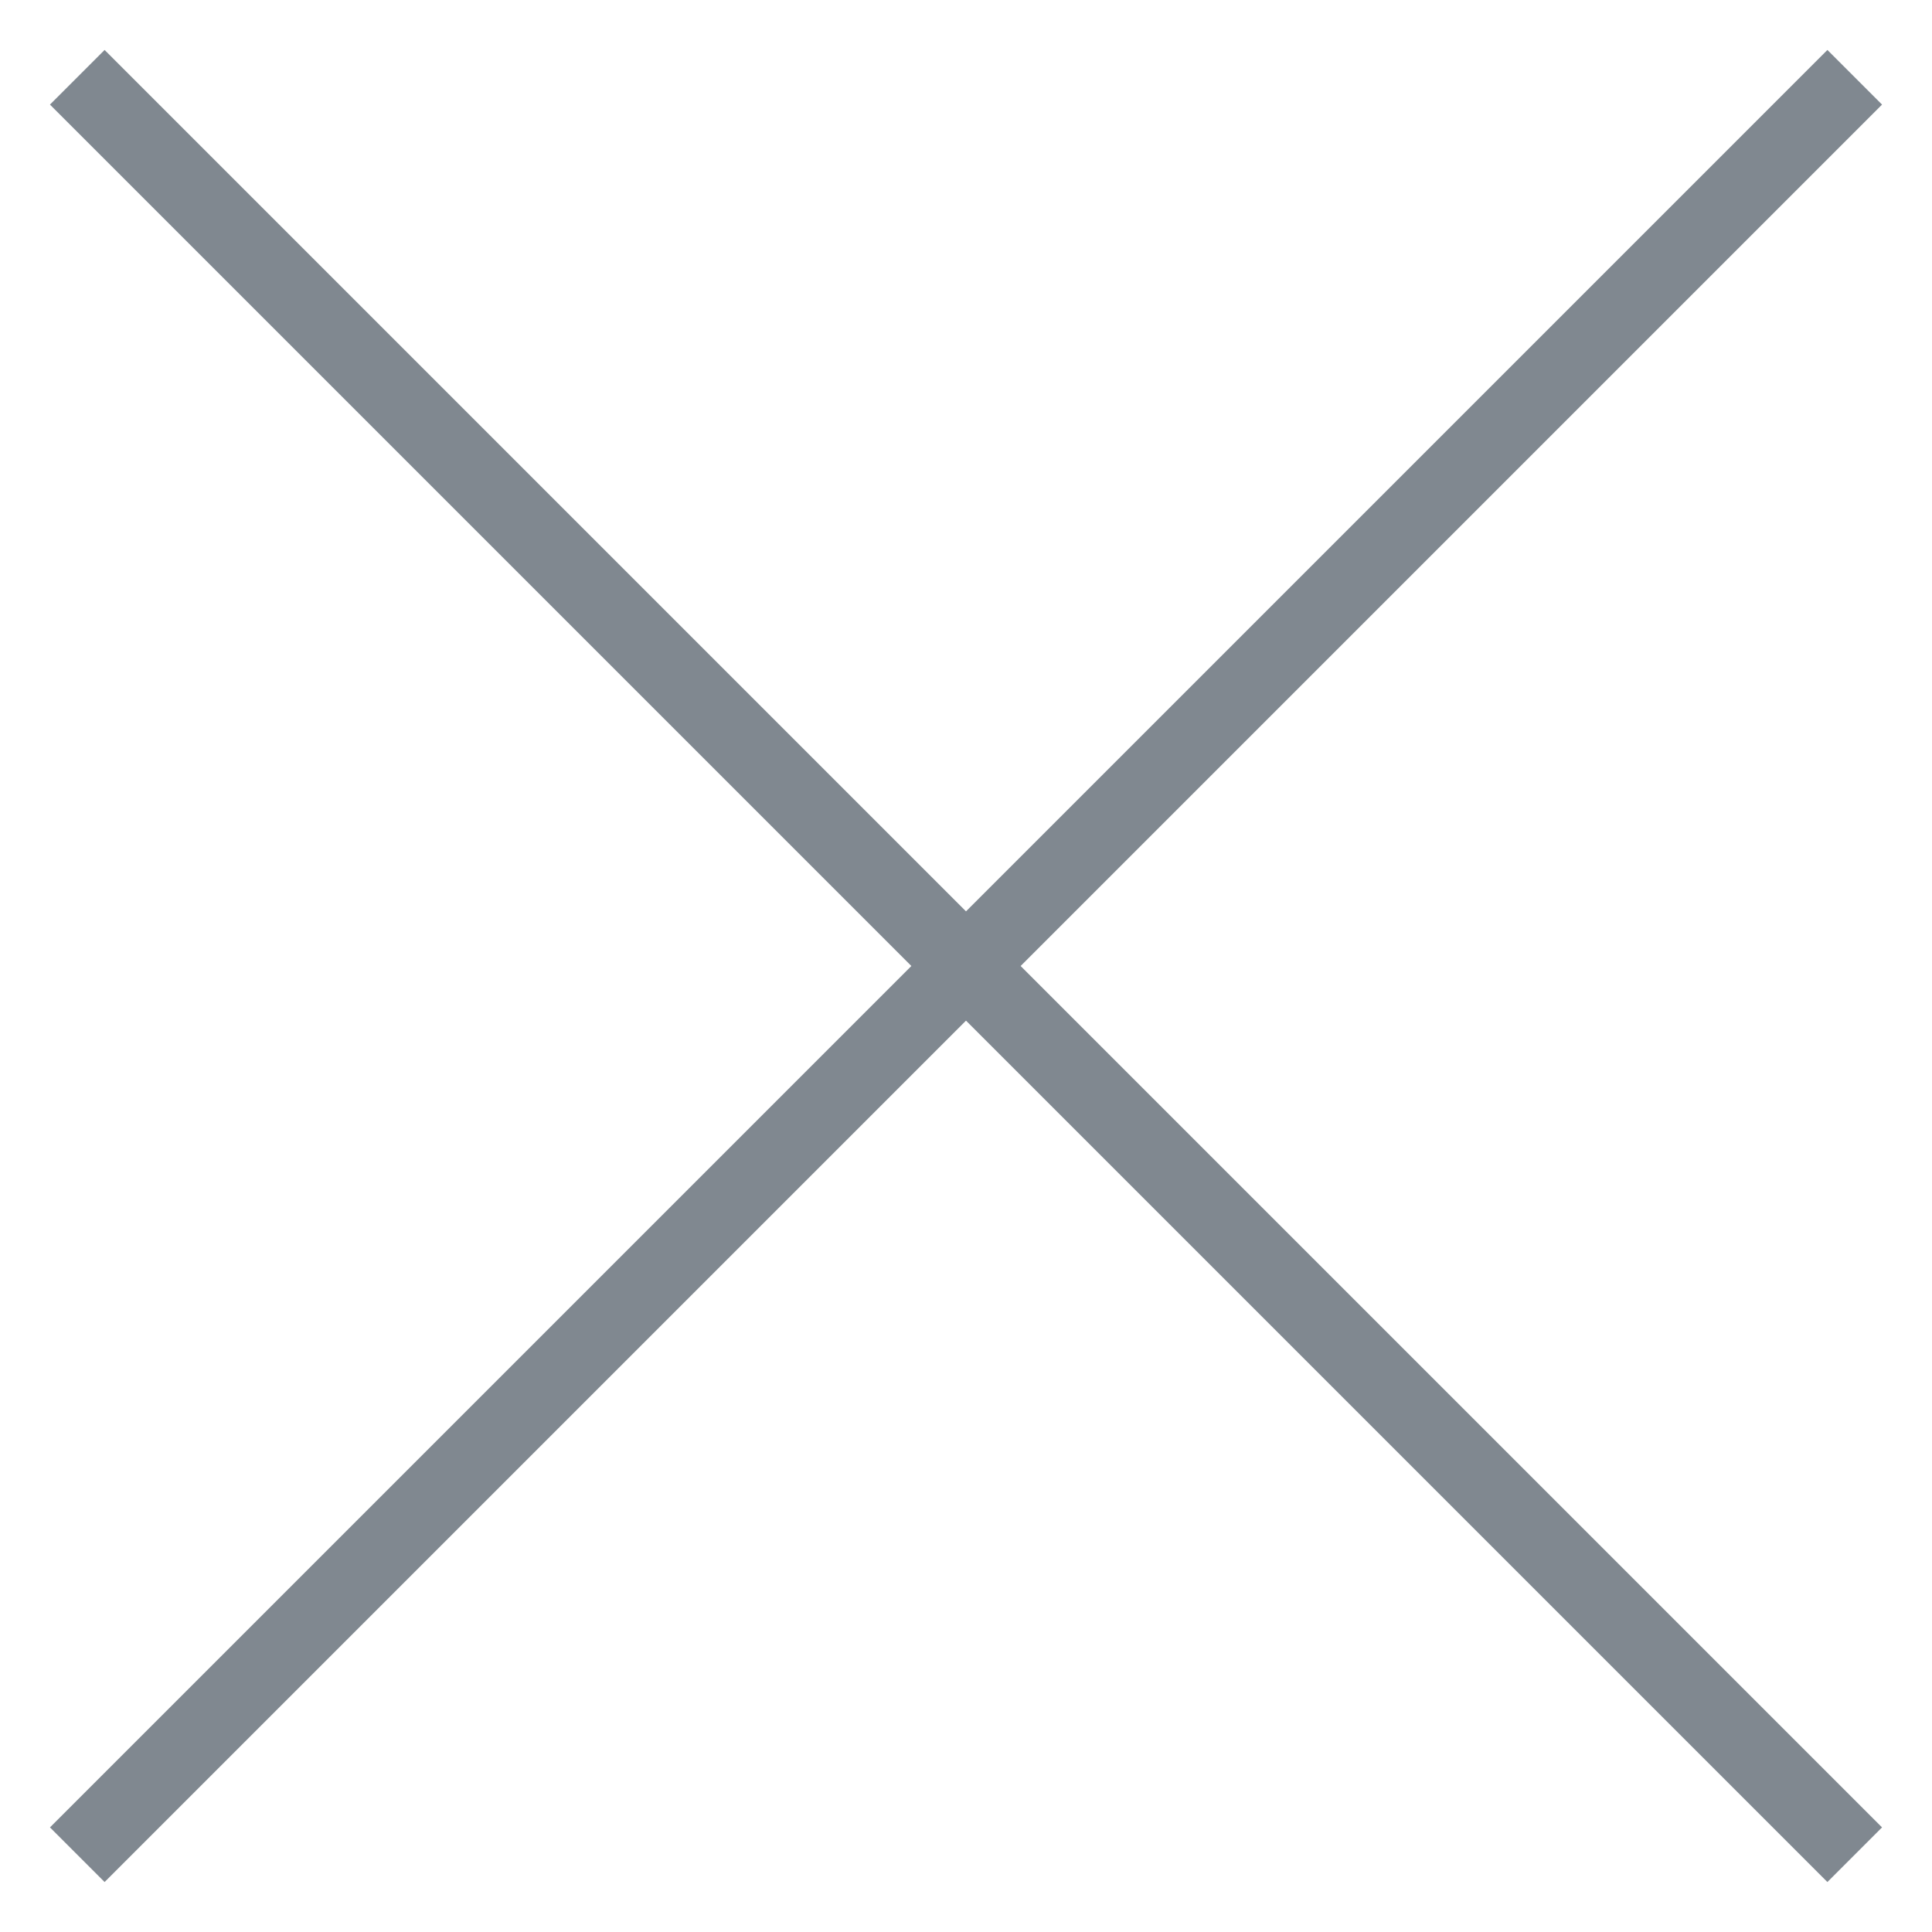
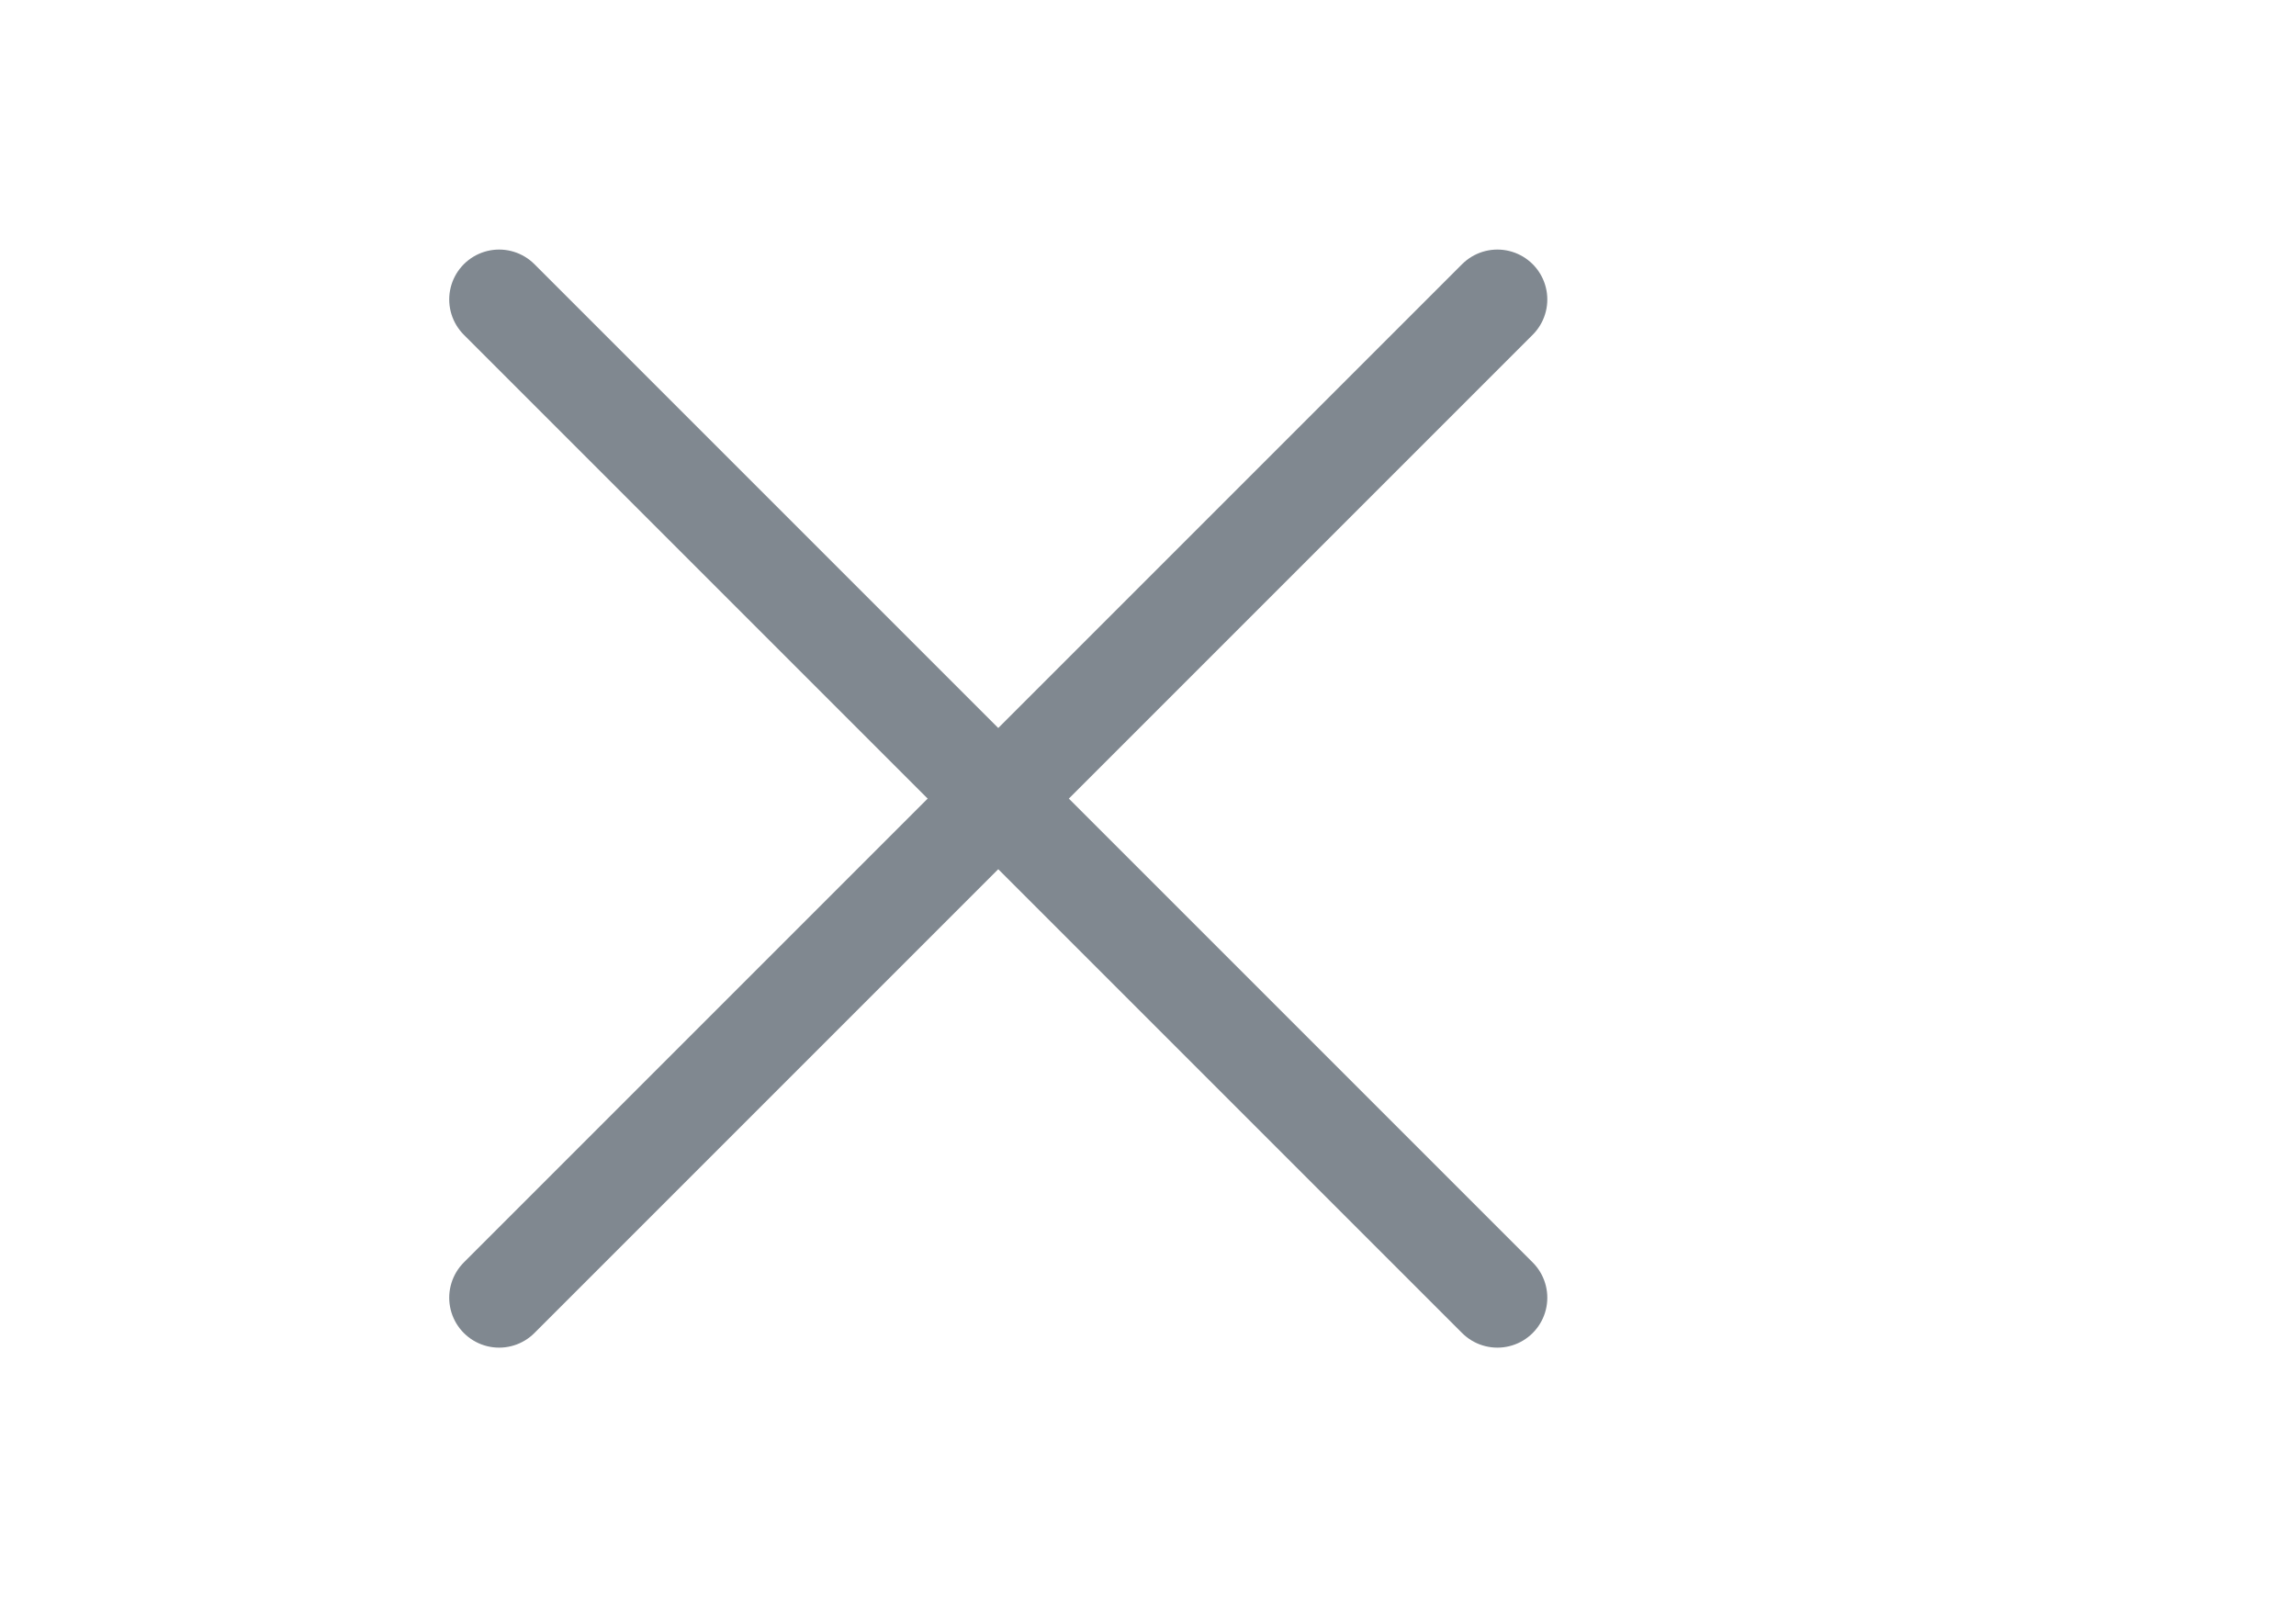
- <svg xmlns="http://www.w3.org/2000/svg" version="1.1" x="0px" y="0px" viewBox="0 0 50 50" xml:space="preserve">
-   <path fill="#808890" d="M2.707 48.707L25 26.414l22.293 22.293 1.414-1.414L26.414 25 48.707 2.707l-1.414-1.414L25 23.586 2.707 1.293 1.293 2.707 23.586 25 1.293 47.293z" id="Layer_1" />
+ <svg xmlns="http://www.w3.org/2000/svg" width="23px" height="16px" viewBox="0 0 23 16" version="1.1">
+   <g id="Components-/-Mixin-/-Icons-basic-/-Close" stroke="none" stroke-width="1" fill="none" fill-rule="evenodd" stroke-linecap="round" stroke-linejoin="round">
+     <path d="M5,3 L15,13 L5,3 Z" id="Line" stroke="#808890" />
+     <path d="M15,3 L5,13 L15,3 Z" id="Line" stroke="#808890" />
+   </g>
</svg>
